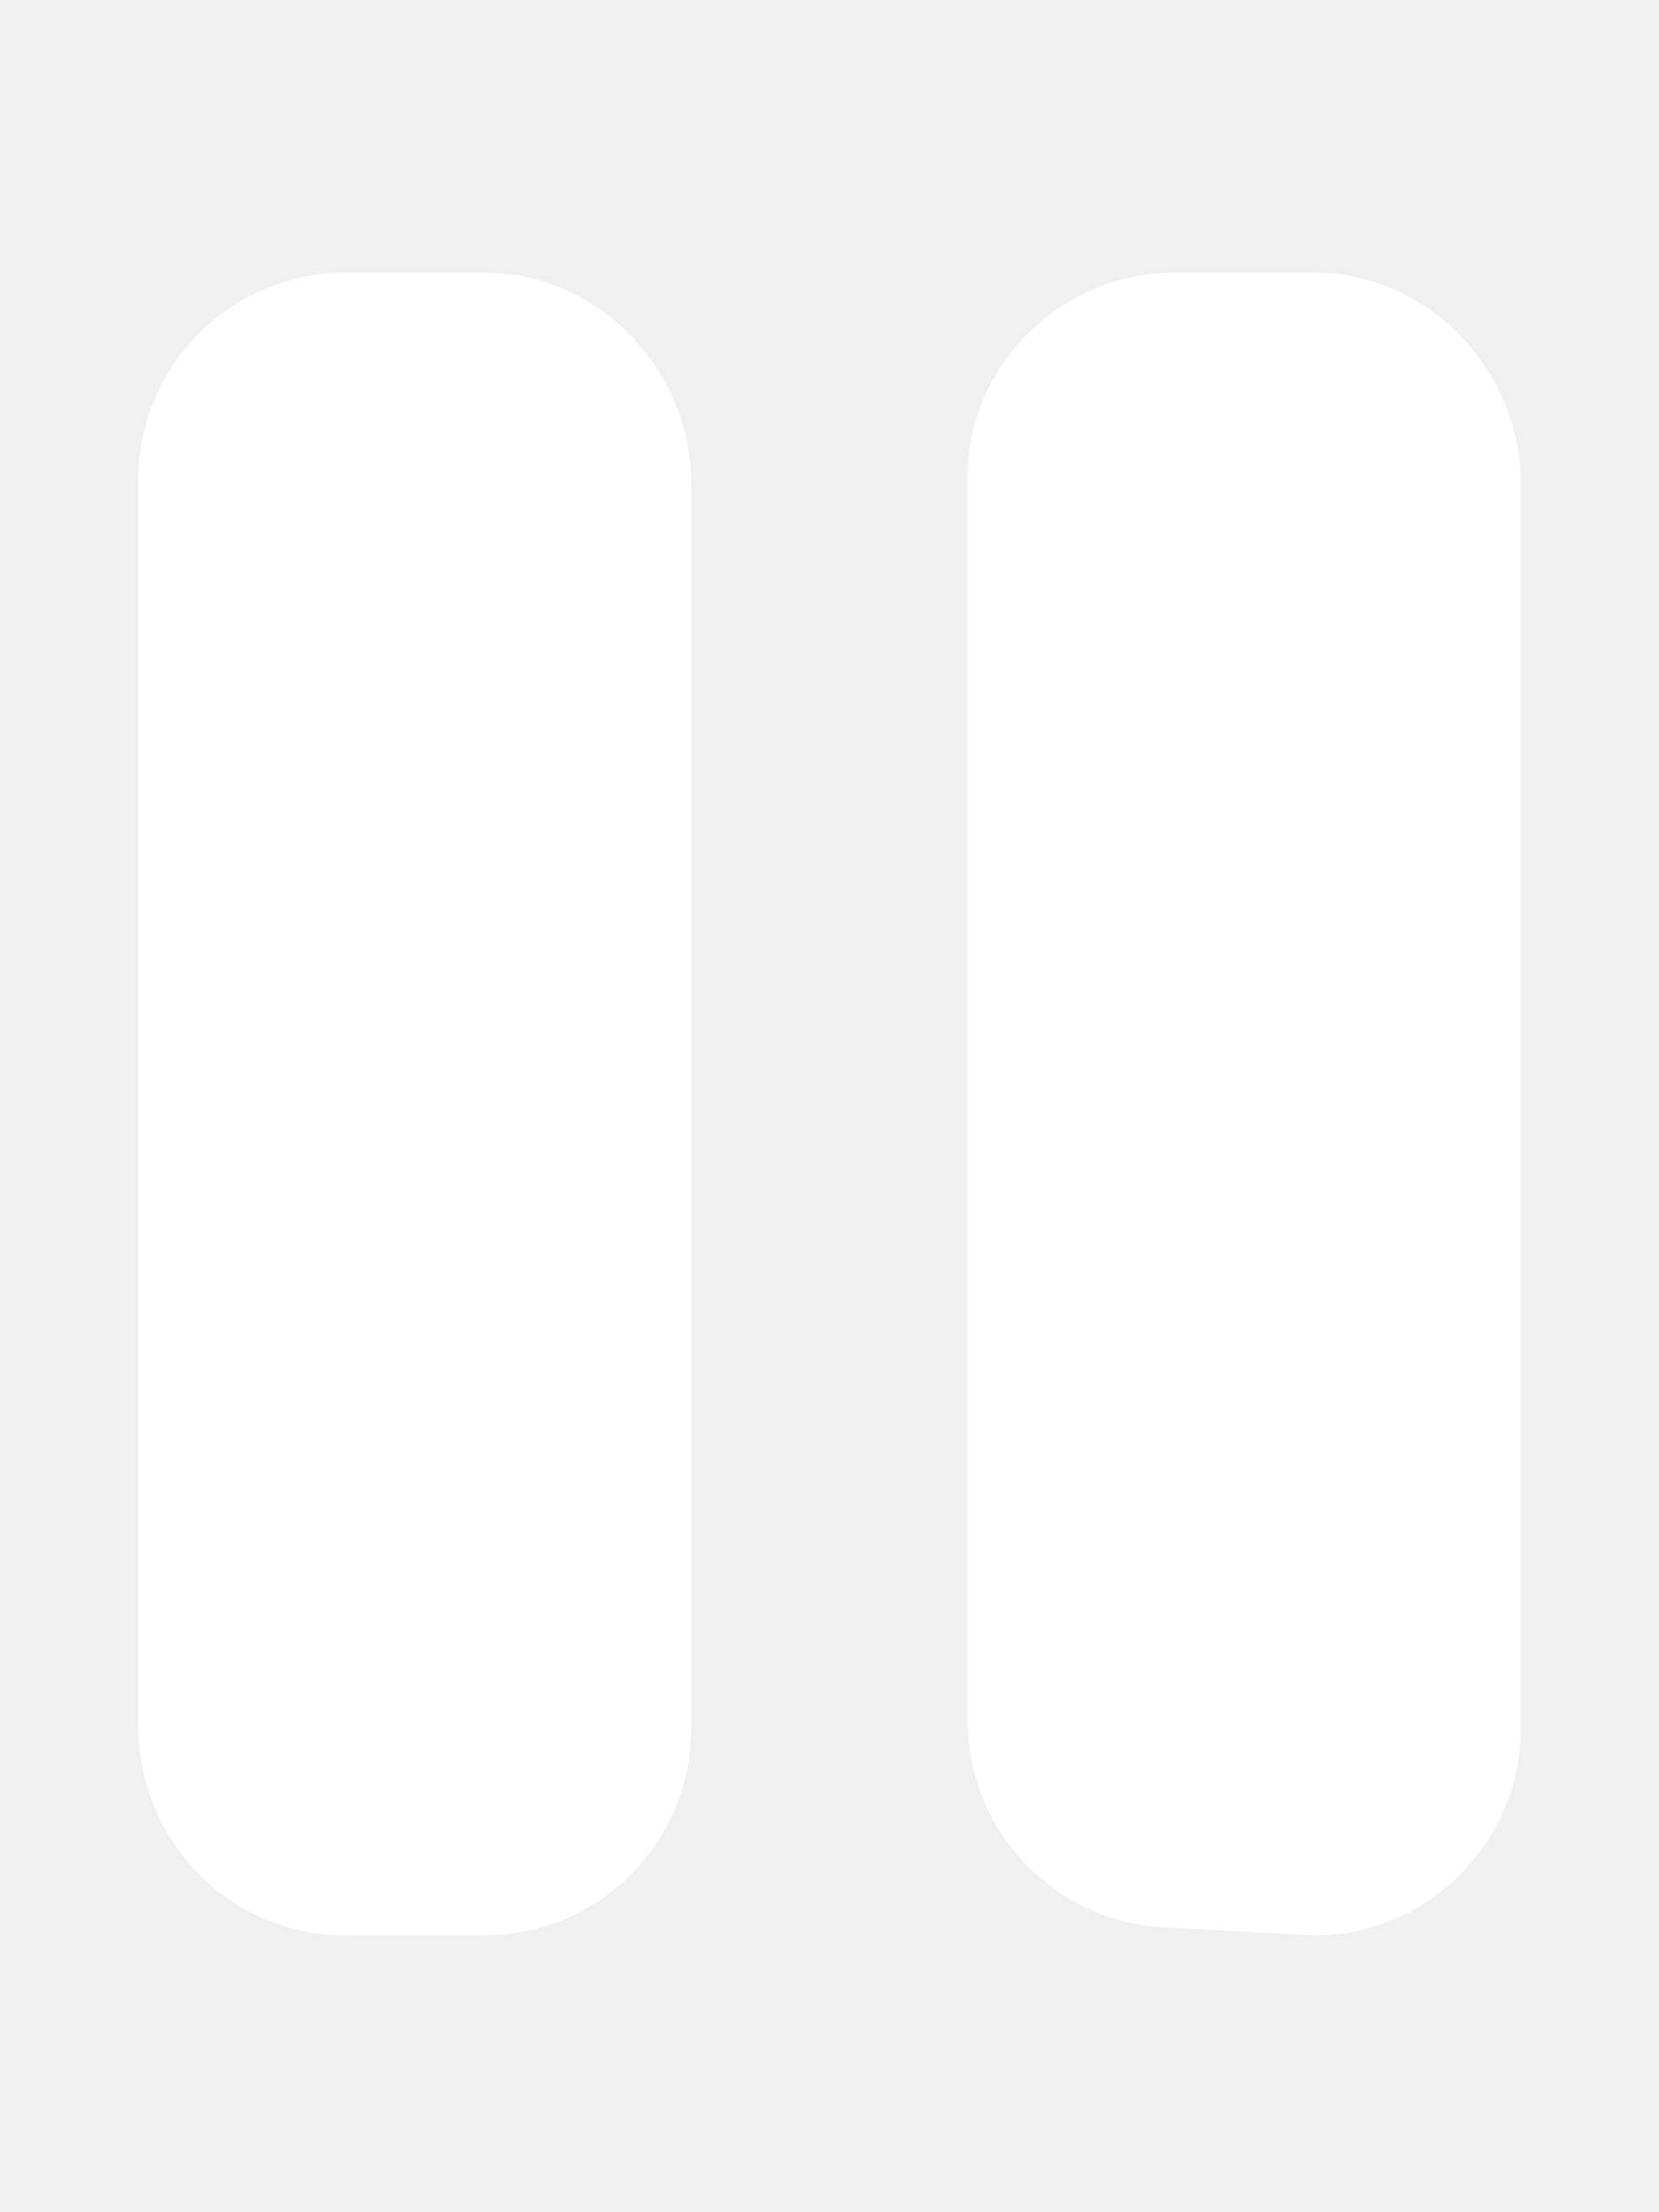
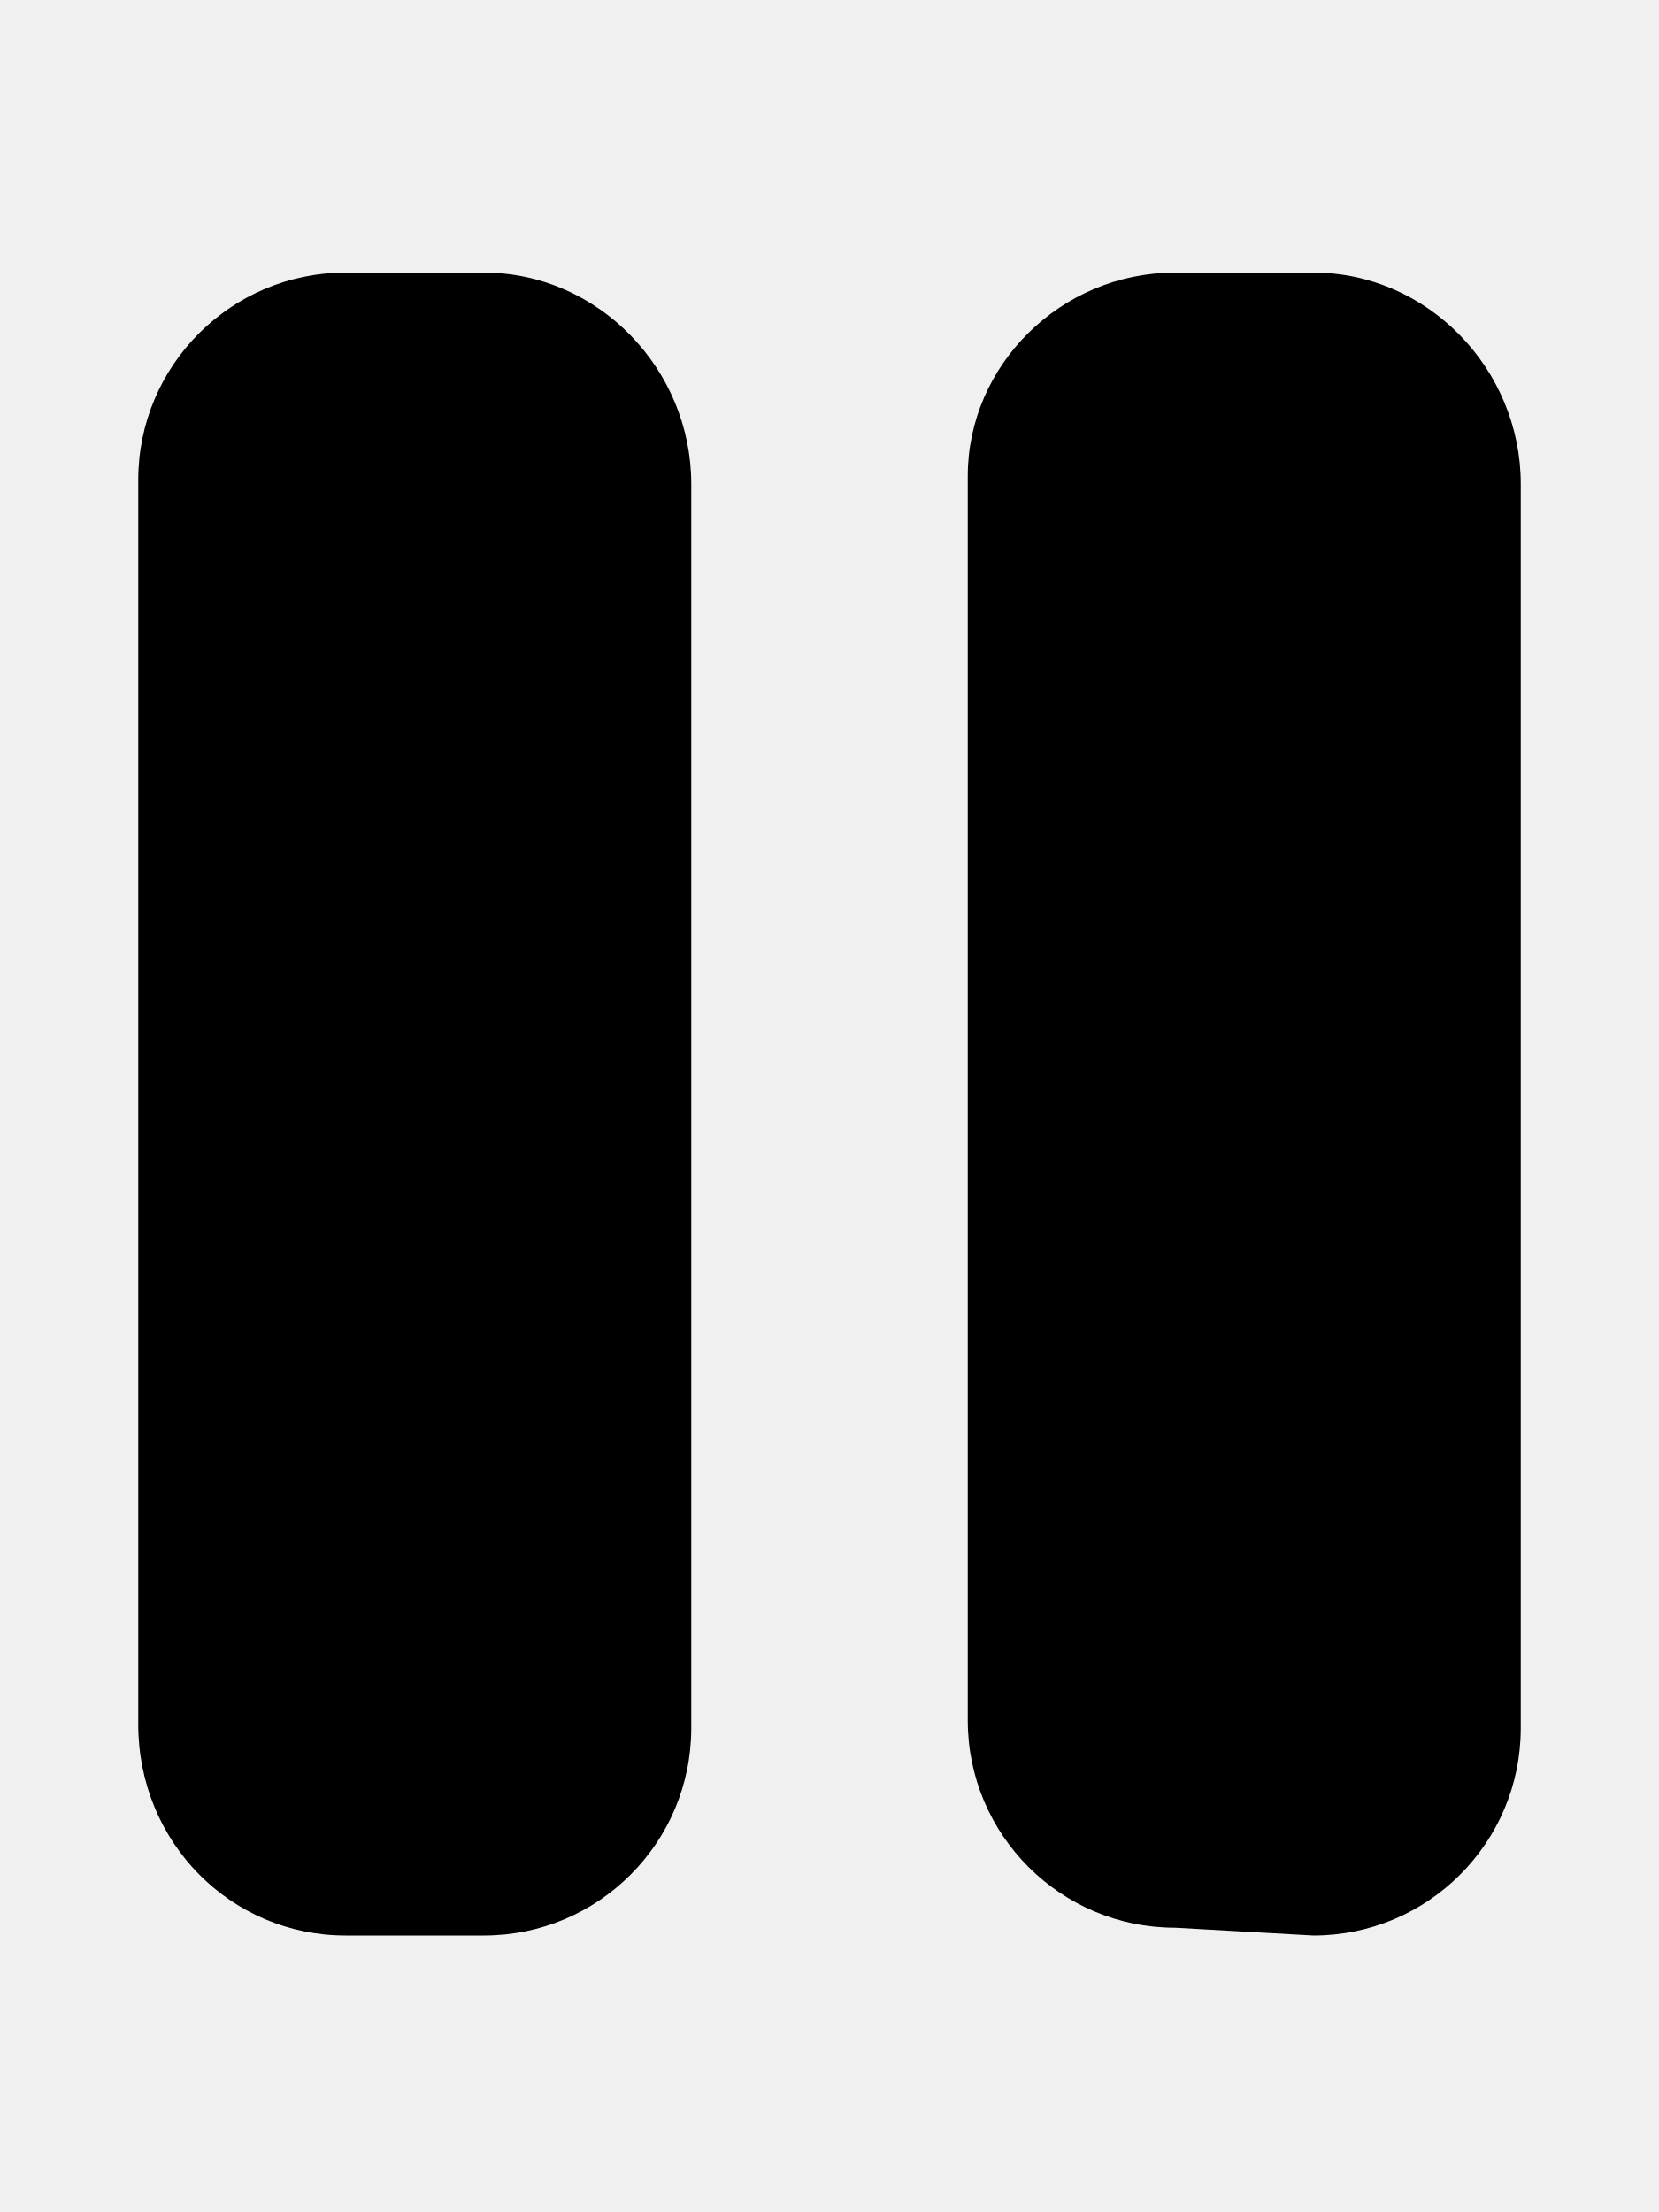
<svg xmlns="http://www.w3.org/2000/svg" aria-hidden="true" focusable="false" data-prefix="fas" data-icon="pause" class="svg-inline--fa fa-pause" role="img" viewBox="0 0 384 512" version="1.1" id="svg827" width="384" height="512">
  <defs id="defs831" />
-   <path fill="currentColor" d="m 304,63.1 h -32 c -26.51,0 -48,21.49 -48,47.1 v 288 c 0,26.51 21.49,48 48,48 l 32,1.8 c 26.51,0 48,-21.49 48,-48 V 112 C 352,85.49 330.5,63.1 304,63.1 Z m -192,0 H 80 c -26.51,0 -48,21.49 -48,48 v 288 c 0,27.4 21.49,48.9 48,48.9 h 32 c 26.51,0 48,-21.49 48,-48 V 112 C 160,85.49 138.5,63.1 112,63.1 Z" style="fill: #FFFFFF;" id="path825" />
+   <path fill="currentColor" d="m 304,63.1 h -32 c -26.51,0 -48,21.49 -48,47.1 v 288 c 0,26.51 21.49,48 48,48 l 32,1.8 c 26.51,0 48,-21.49 48,-48 V 112 C 352,85.49 330.5,63.1 304,63.1 Z m -192,0 H 80 c -26.51,0 -48,21.49 -48,48 v 288 c 0,27.4 21.49,48.9 48,48.9 h 32 c 26.51,0 48,-21.49 48,-48 V 112 C 160,85.49 138.5,63.1 112,63.1 Z" id="path825" />
</svg>
